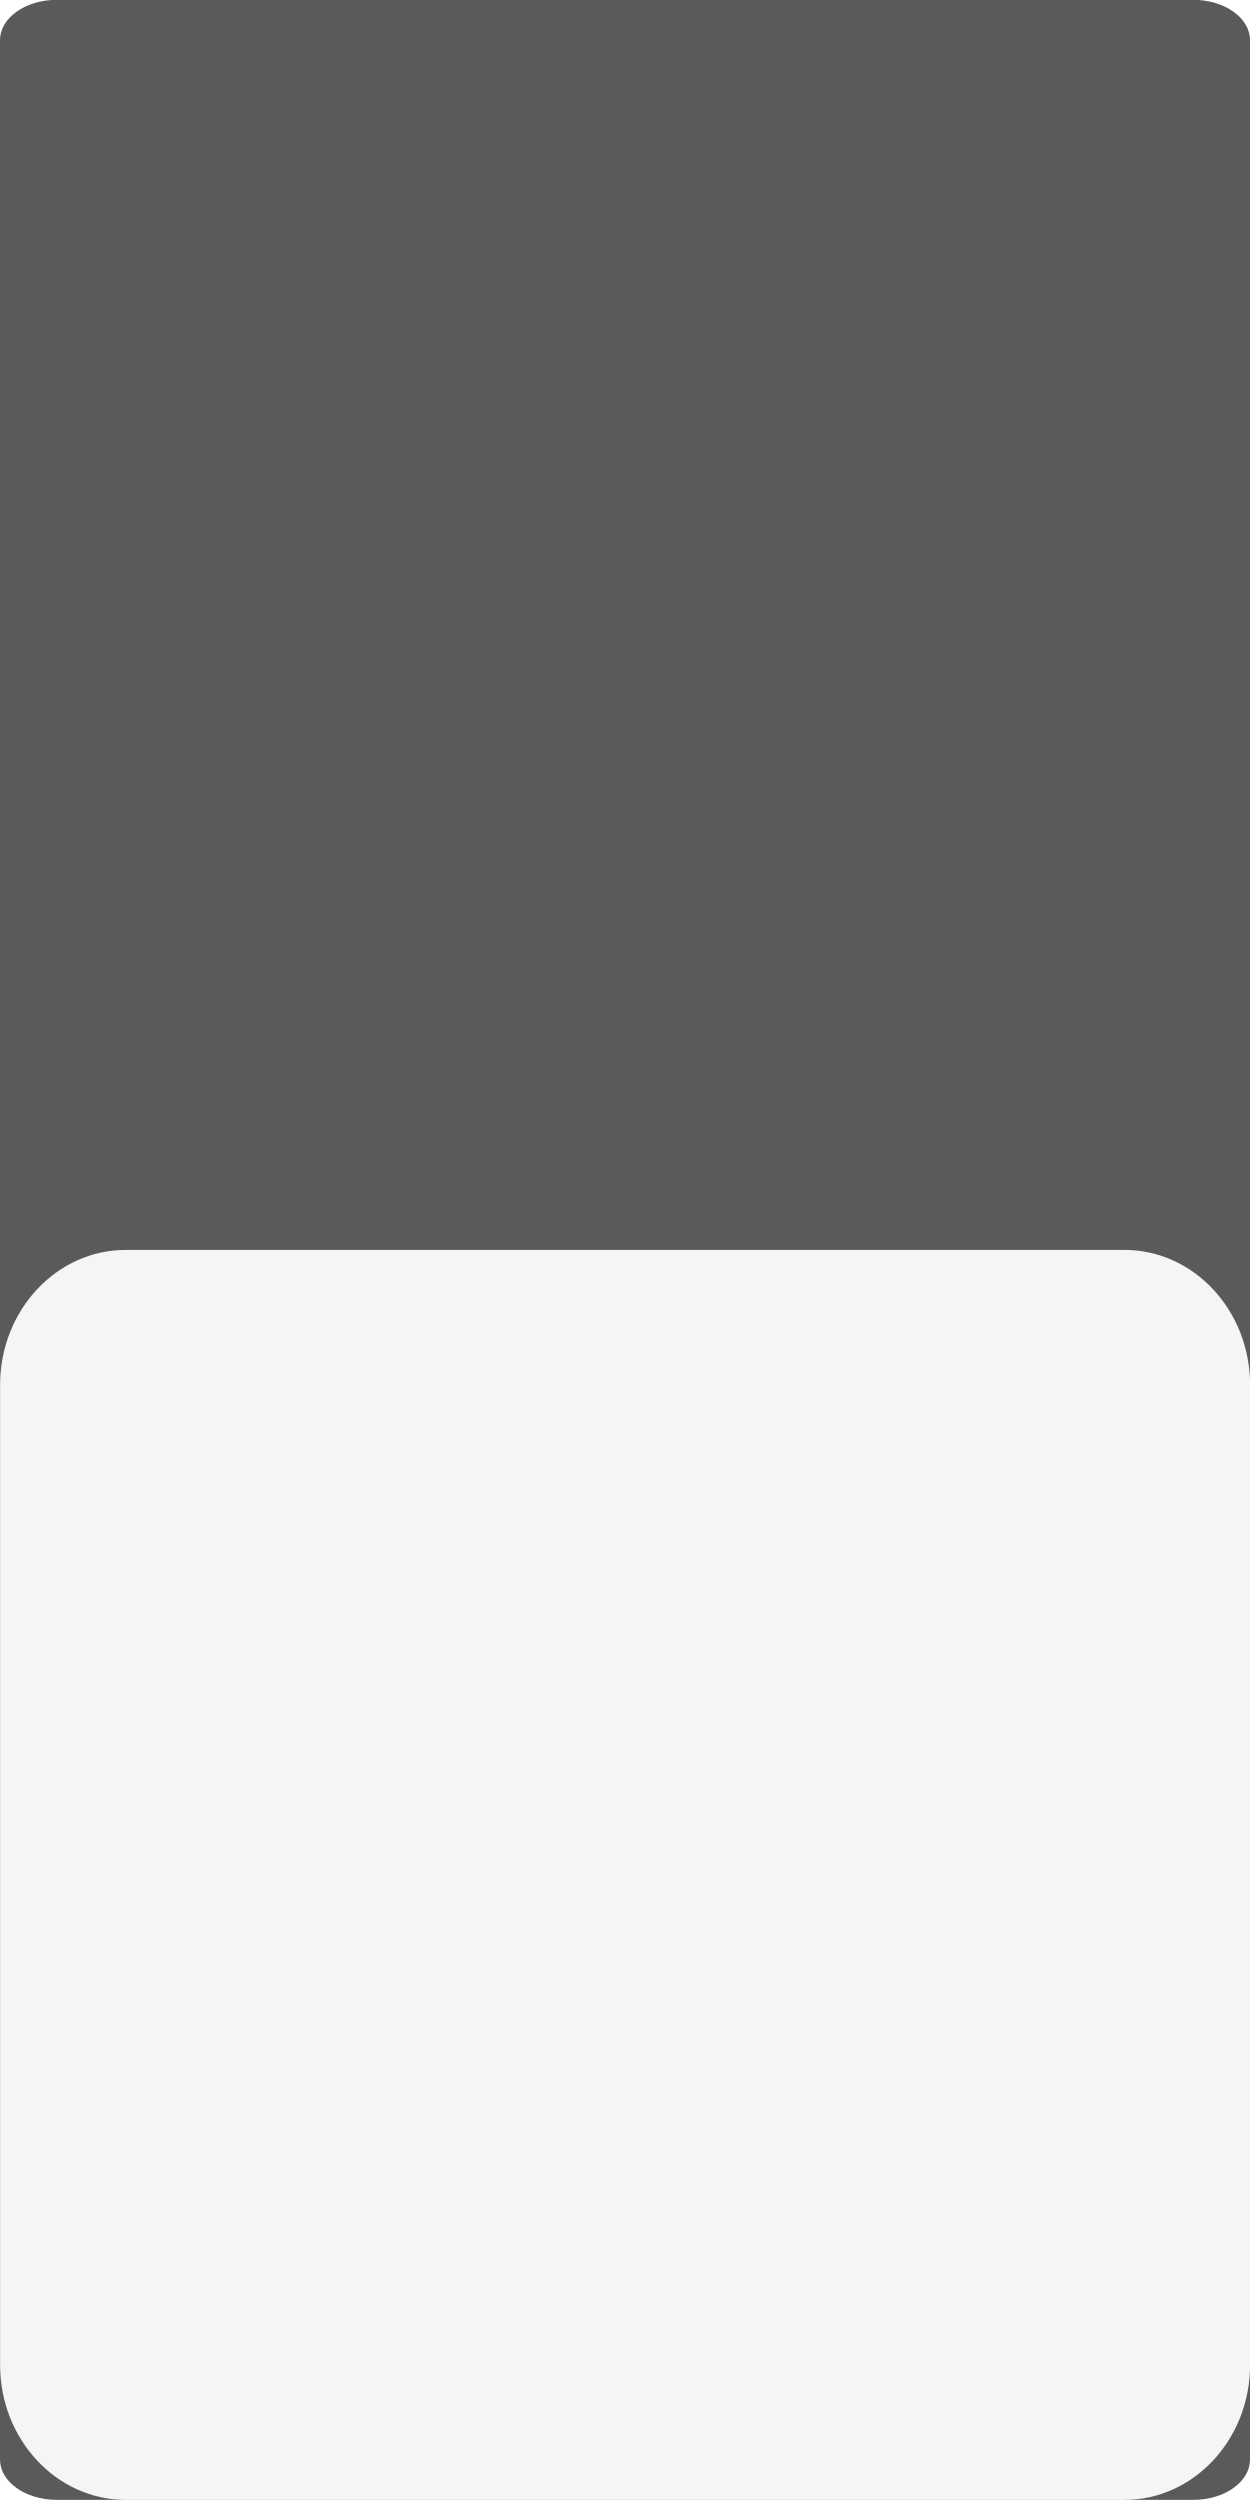
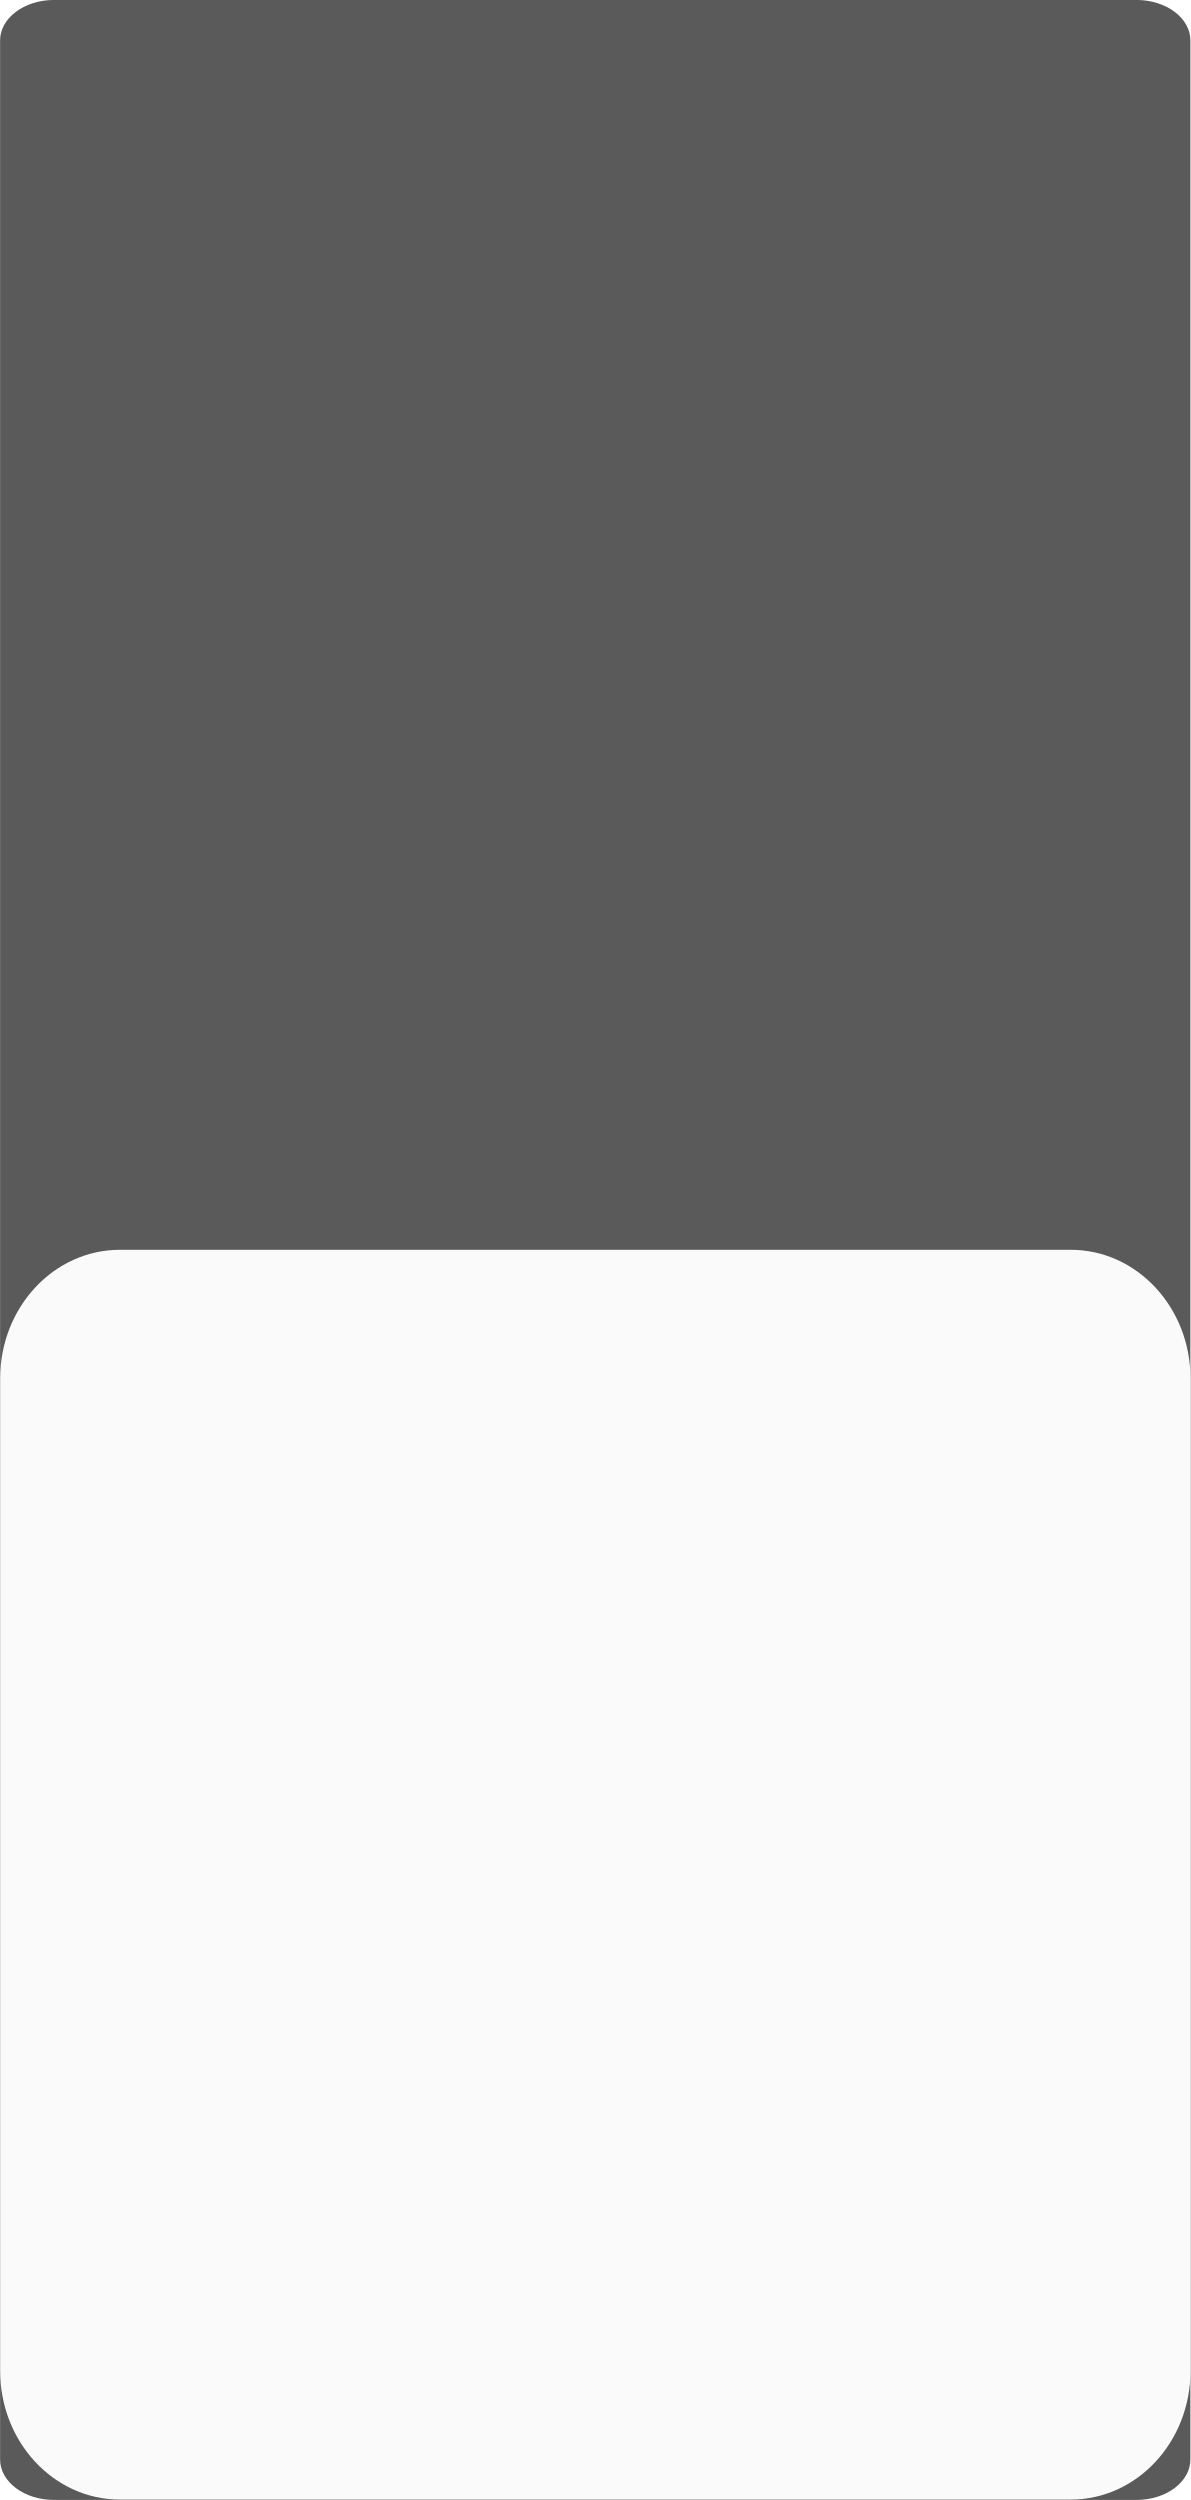
- <svg xmlns="http://www.w3.org/2000/svg" xmlns:ns1="http://www.openswatchbook.org/uri/2009/osb" width="10" height="20" viewBox="0 0 2.822 5.644" version="1.1" id="svg258108">
+ <svg xmlns="http://www.w3.org/2000/svg" xmlns:ns1="http://www.openswatchbook.org/uri/2009/osb" width="10" height="21" viewBox="0 0 2.822 5.927" version="1.1" id="svg258108">
  <defs id="defs258102">
    <linearGradient id="linearGradient5645" ns1:paint="solid">
      <stop style="stop-color:#6c6c6c;stop-opacity:1;" offset="0" id="stop5647" />
    </linearGradient>
    <linearGradient id="linear20" gradientUnits="userSpaceOnUse" x1="-0.096" y1="0" x2="1.325" y2="0" gradientTransform="matrix(0,6.408796,-6.408796,0,102.632,66.41536)">
      <stop offset="0" style="stop-color:rgb(25.49%,25.098%,25.882%);stop-opacity:1;" id="stop217759" />
      <stop offset="0.062" style="stop-color:rgb(25.49%,25.098%,25.882%);stop-opacity:1;" id="stop217761" />
      <stop offset="0.078" style="stop-color:rgb(25.398%,24.997%,25.778%);stop-opacity:1;" id="stop217763" />
      <stop offset="0.094" style="stop-color:rgb(25.177%,24.754%,25.528%);stop-opacity:1;" id="stop217765" />
      <stop offset="0.109" style="stop-color:rgb(24.916%,24.466%,25.232%);stop-opacity:1;" id="stop217767" />
      <stop offset="0.125" style="stop-color:rgb(24.654%,24.179%,24.936%);stop-opacity:1;" id="stop217769" />
      <stop offset="0.141" style="stop-color:rgb(24.393%,23.892%,24.64%);stop-opacity:1;" id="stop217771" />
      <stop offset="0.156" style="stop-color:rgb(24.132%,23.605%,24.344%);stop-opacity:1;" id="stop217773" />
      <stop offset="0.172" style="stop-color:rgb(23.871%,23.317%,24.048%);stop-opacity:1;" id="stop217775" />
      <stop offset="0.188" style="stop-color:rgb(23.61%,23.03%,23.752%);stop-opacity:1;" id="stop217777" />
      <stop offset="0.203" style="stop-color:rgb(23.349%,22.743%,23.456%);stop-opacity:1;" id="stop217779" />
      <stop offset="0.219" style="stop-color:rgb(23.088%,22.456%,23.16%);stop-opacity:1;" id="stop217781" />
      <stop offset="0.234" style="stop-color:rgb(22.826%,22.168%,22.864%);stop-opacity:1;" id="stop217783" />
      <stop offset="0.25" style="stop-color:rgb(22.565%,21.881%,22.568%);stop-opacity:1;" id="stop217785" />
      <stop offset="0.266" style="stop-color:rgb(22.304%,21.594%,22.272%);stop-opacity:1;" id="stop217787" />
      <stop offset="0.281" style="stop-color:rgb(22.043%,21.307%,21.976%);stop-opacity:1;" id="stop217789" />
      <stop offset="0.297" style="stop-color:rgb(21.782%,21.019%,21.68%);stop-opacity:1;" id="stop217791" />
      <stop offset="0.312" style="stop-color:rgb(21.521%,20.732%,21.384%);stop-opacity:1;" id="stop217793" />
      <stop offset="0.328" style="stop-color:rgb(21.26%,20.445%,21.088%);stop-opacity:1;" id="stop217795" />
      <stop offset="0.344" style="stop-color:rgb(20.998%,20.157%,20.793%);stop-opacity:1;" id="stop217797" />
      <stop offset="0.359" style="stop-color:rgb(20.737%,19.87%,20.497%);stop-opacity:1;" id="stop217799" />
      <stop offset="0.375" style="stop-color:rgb(20.476%,19.583%,20.201%);stop-opacity:1;" id="stop217801" />
      <stop offset="0.391" style="stop-color:rgb(20.215%,19.296%,19.905%);stop-opacity:1;" id="stop217803" />
      <stop offset="0.406" style="stop-color:rgb(19.954%,19.008%,19.609%);stop-opacity:1;" id="stop217805" />
      <stop offset="0.422" style="stop-color:rgb(19.693%,18.721%,19.313%);stop-opacity:1;" id="stop217807" />
      <stop offset="0.438" style="stop-color:rgb(19.432%,18.434%,19.017%);stop-opacity:1;" id="stop217809" />
      <stop offset="0.453" style="stop-color:rgb(19.17%,18.147%,18.721%);stop-opacity:1;" id="stop217811" />
      <stop offset="0.469" style="stop-color:rgb(18.909%,17.859%,18.425%);stop-opacity:1;" id="stop217813" />
      <stop offset="0.484" style="stop-color:rgb(18.648%,17.572%,18.129%);stop-opacity:1;" id="stop217815" />
      <stop offset="0.5" style="stop-color:rgb(18.387%,17.285%,17.833%);stop-opacity:1;" id="stop217817" />
      <stop offset="0.516" style="stop-color:rgb(18.126%,16.998%,17.537%);stop-opacity:1;" id="stop217819" />
      <stop offset="0.531" style="stop-color:rgb(17.865%,16.71%,17.241%);stop-opacity:1;" id="stop217821" />
      <stop offset="0.547" style="stop-color:rgb(17.604%,16.423%,16.945%);stop-opacity:1;" id="stop217823" />
      <stop offset="0.562" style="stop-color:rgb(17.342%,16.136%,16.649%);stop-opacity:1;" id="stop217825" />
      <stop offset="0.578" style="stop-color:rgb(17.081%,15.849%,16.353%);stop-opacity:1;" id="stop217827" />
      <stop offset="0.594" style="stop-color:rgb(16.82%,15.561%,16.057%);stop-opacity:1;" id="stop217829" />
      <stop offset="0.609" style="stop-color:rgb(16.559%,15.274%,15.761%);stop-opacity:1;" id="stop217831" />
      <stop offset="0.625" style="stop-color:rgb(16.298%,14.987%,15.465%);stop-opacity:1;" id="stop217833" />
      <stop offset="0.641" style="stop-color:rgb(16.037%,14.7%,15.169%);stop-opacity:1;" id="stop217835" />
      <stop offset="0.656" style="stop-color:rgb(15.776%,14.412%,14.873%);stop-opacity:1;" id="stop217837" />
      <stop offset="0.672" style="stop-color:rgb(15.514%,14.125%,14.577%);stop-opacity:1;" id="stop217839" />
      <stop offset="0.688" style="stop-color:rgb(15.253%,13.838%,14.281%);stop-opacity:1;" id="stop217841" />
      <stop offset="0.703" style="stop-color:rgb(14.992%,13.551%,13.985%);stop-opacity:1;" id="stop217843" />
      <stop offset="0.719" style="stop-color:rgb(14.731%,13.263%,13.689%);stop-opacity:1;" id="stop217845" />
      <stop offset="0.734" style="stop-color:rgb(14.47%,12.976%,13.393%);stop-opacity:1;" id="stop217847" />
      <stop offset="0.75" style="stop-color:rgb(14.209%,12.689%,13.097%);stop-opacity:1;" id="stop217849" />
      <stop offset="0.766" style="stop-color:rgb(13.948%,12.402%,12.802%);stop-opacity:1;" id="stop217851" />
      <stop offset="0.781" style="stop-color:rgb(13.771%,12.207%,12.601%);stop-opacity:1;" id="stop217853" />
      <stop offset="0.812" style="stop-color:rgb(13.725%,12.157%,12.549%);stop-opacity:1;" id="stop217855" />
      <stop offset="0.875" style="stop-color:rgb(13.725%,12.157%,12.549%);stop-opacity:1;" id="stop217857" />
      <stop offset="1" style="stop-color:rgb(13.725%,12.157%,12.549%);stop-opacity:1;" id="stop217859" />
    </linearGradient>
  </defs>
-   <g id="layer2" style="display:inline" transform="translate(0,-4.233333)">
-     <rect style="display:inline;opacity:1;fill:#5a5a5a;fill-opacity:1;stroke:none;stroke-width:2.5;stroke-linecap:round;stroke-linejoin:miter;stroke-miterlimit:0;stroke-dasharray:none;stroke-dashoffset:0;stroke-opacity:1" id="rect5696" width="2.822" height="5.644" x="-1.5394916e-16" y="4.233" rx="0.128" ry="0.091" />
+   <g id="layer2" style="display:inline" transform="translate(0,-3.951111)">
+     <rect style="display:inline;opacity:1;fill:#5a5a5a;fill-opacity:1;stroke:none;stroke-width:2.5;stroke-linecap:round;stroke-linejoin:miter;stroke-miterlimit:0;stroke-dasharray:none;stroke-dashoffset:0;stroke-opacity:1" id="rect5696" width="2.822" height="5.927" x="-1.5394916e-16" y="3.951" rx="0.128" ry="0.096" />
  </g>
-   <g id="layer1" transform="translate(-100.2578,-69.71121)" style="display:inline">
-     <rect style="opacity:1;fill:#f5f5f5;fill-opacity:1;stroke:none;stroke-width:2.5;stroke-linecap:round;stroke-linejoin:miter;stroke-miterlimit:0;stroke-dasharray:none;stroke-dashoffset:0;stroke-opacity:1" id="rect4196" width="2.822" height="2.822" x="100.258" y="72.533" rx="0.284" ry="0.305" />
+   <g id="layer1" transform="translate(-100.2578,-69.42899)" style="display:inline">
+     <rect style="fill:#fafafa;fill-opacity:1;stroke:none;stroke-width:0.564;stroke-linecap:round;stroke-miterlimit:4;stroke-dasharray:none;stroke-opacity:1;paint-order:normal" id="rect2504" width="2.822" height="2.963" x="100.258" y="72.392" rx="0.284" ry="0.305" />
  </g>
</svg>
